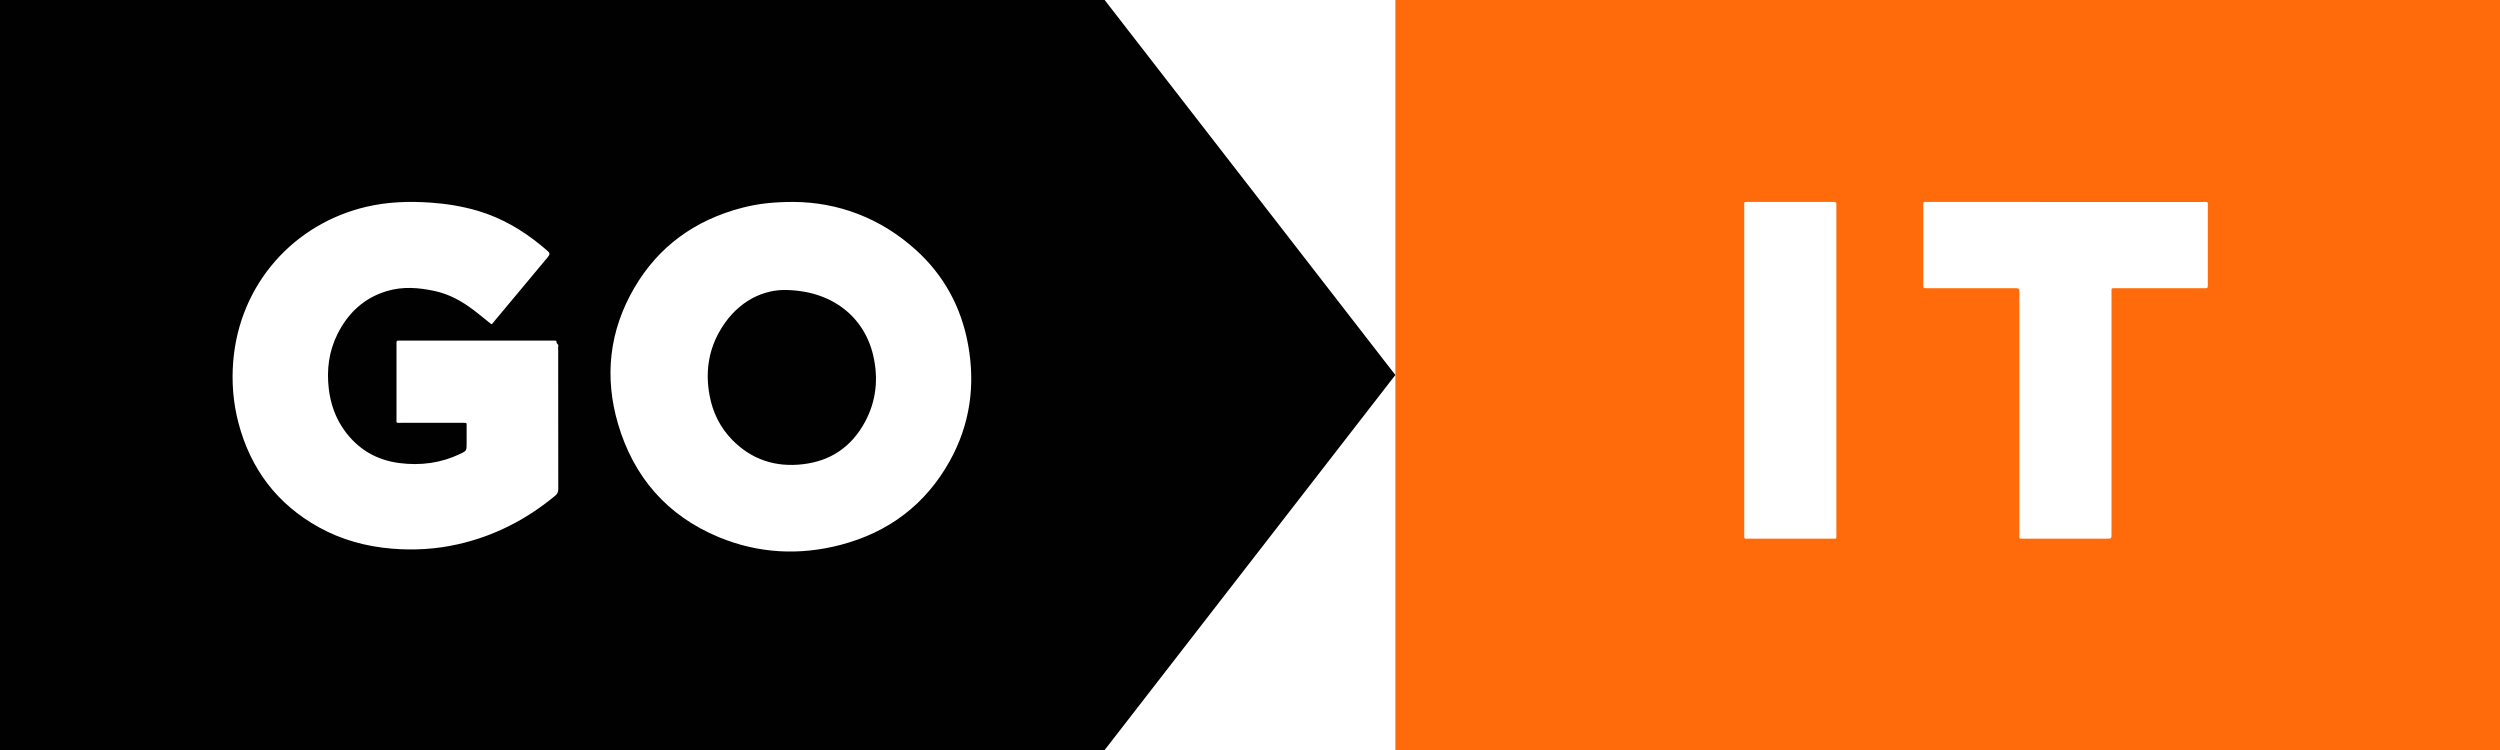
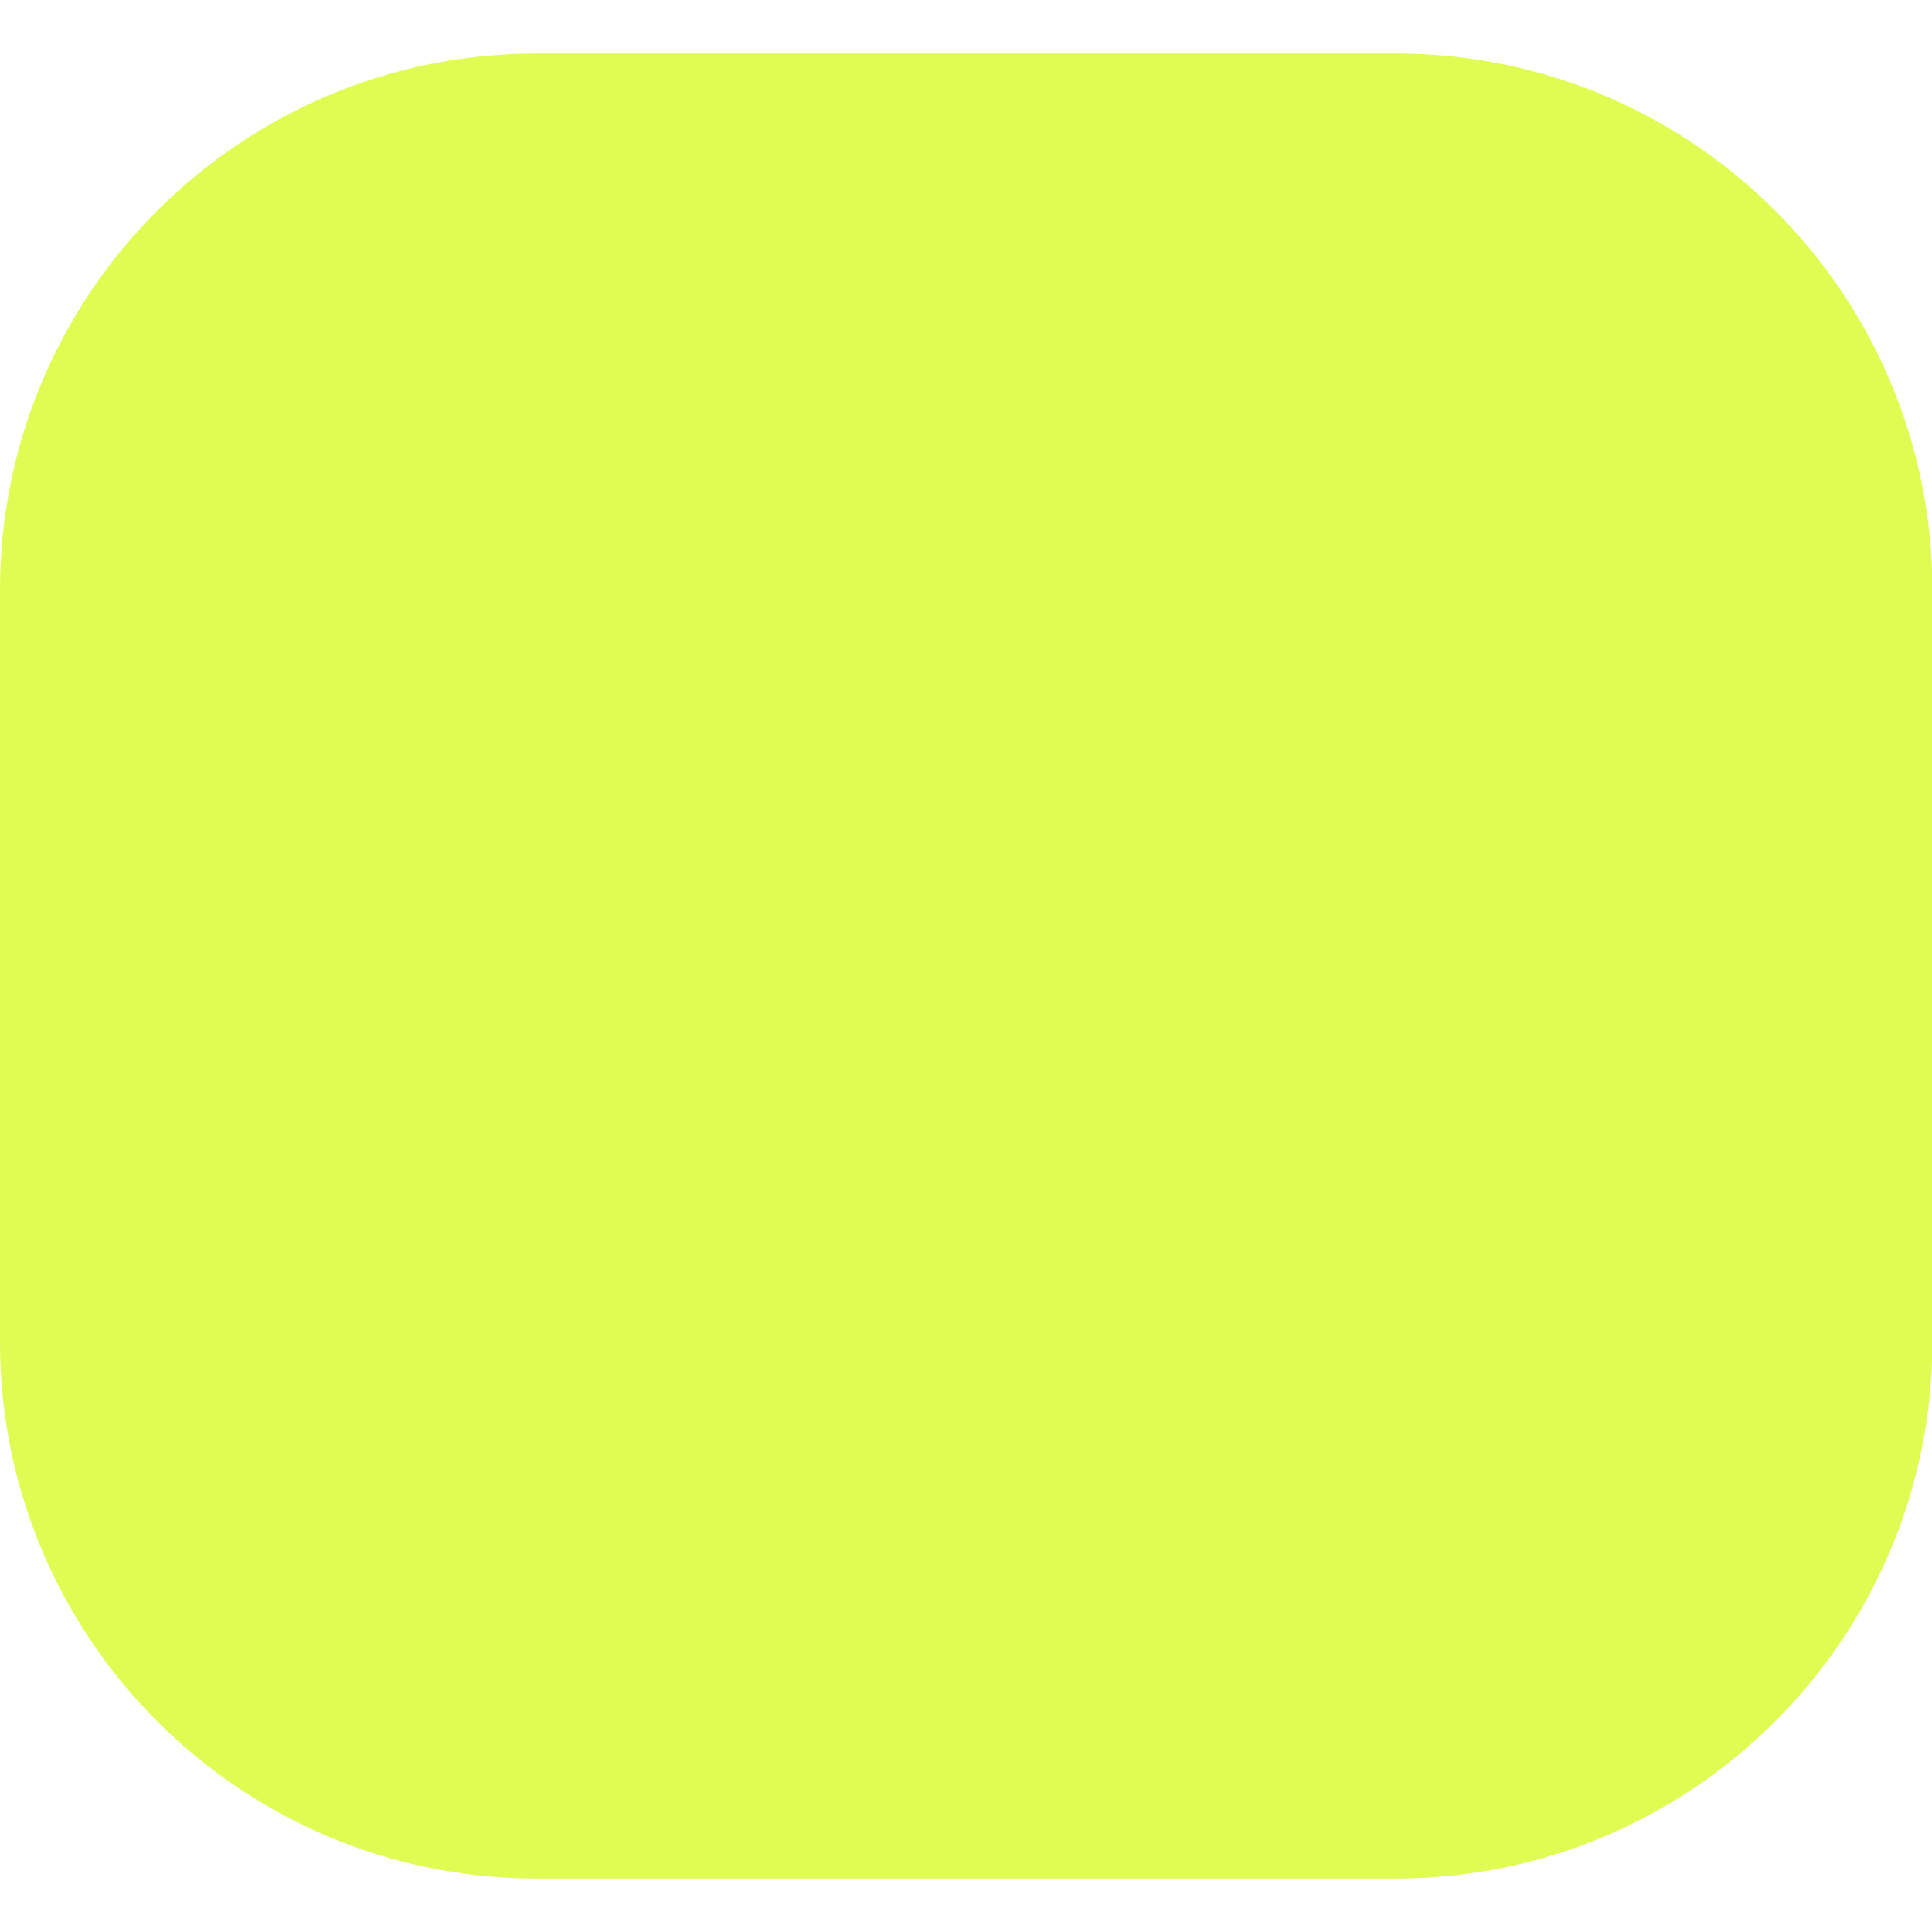
- <svg xmlns="http://www.w3.org/2000/svg" width="100" height="30" viewBox="0 0 100 30" fill="none">
-   <path fill-rule="evenodd" clip-rule="evenodd" d="M100 0H55.815V30H100V0ZM69.769 8.26V14.804V21.317C69.769 21.331 69.769 21.344 69.769 21.358L69.769 21.358V21.358C69.77 21.386 69.771 21.413 69.769 21.44C69.762 21.515 69.782 21.56 69.869 21.548C69.89 21.546 69.91 21.546 69.931 21.547C69.941 21.547 69.952 21.548 69.962 21.548C70.328 21.548 70.694 21.548 71.06 21.548H71.063C71.794 21.548 72.527 21.549 73.259 21.548C73.282 21.548 73.302 21.548 73.32 21.548C73.391 21.549 73.425 21.549 73.441 21.532C73.457 21.517 73.456 21.485 73.455 21.424V21.424C73.454 21.403 73.454 21.379 73.454 21.351V8.279C73.454 8.268 73.454 8.258 73.453 8.248C73.453 8.227 73.452 8.207 73.454 8.186C73.462 8.109 73.435 8.069 73.352 8.078C73.335 8.081 73.318 8.08 73.301 8.079L73.301 8.079C73.292 8.079 73.283 8.078 73.274 8.078C72.905 8.078 72.535 8.078 72.166 8.078H72.165H72.165C71.426 8.078 70.686 8.077 69.947 8.078C69.925 8.078 69.905 8.078 69.888 8.078C69.828 8.077 69.797 8.077 69.782 8.092C69.766 8.107 69.767 8.138 69.768 8.2C69.768 8.217 69.769 8.237 69.769 8.26ZM88.124 8.079H82.627C80.795 8.079 78.963 8.079 77.133 8.077L77.113 8.077L77.091 8.078C77.064 8.078 77.037 8.078 77.009 8.077C76.947 8.074 76.925 8.104 76.93 8.161C76.931 8.178 76.931 8.195 76.93 8.212C76.93 8.22 76.93 8.229 76.93 8.238V11.364L76.93 11.396C76.93 11.463 76.93 11.496 76.946 11.512C76.962 11.528 76.994 11.528 77.056 11.527L77.099 11.527H80.552C80.665 11.527 80.721 11.527 80.748 11.555C80.775 11.582 80.775 11.636 80.775 11.743V21.382C80.775 21.4 80.775 21.417 80.775 21.431V21.431C80.774 21.487 80.773 21.515 80.788 21.531C80.803 21.547 80.837 21.547 80.906 21.547L80.941 21.547H80.987H84.254C84.358 21.547 84.41 21.547 84.435 21.521C84.46 21.496 84.46 21.445 84.46 21.346V11.707C84.46 11.686 84.46 11.668 84.46 11.652C84.459 11.592 84.458 11.561 84.474 11.545C84.49 11.528 84.525 11.528 84.599 11.528L84.645 11.529H88.16C88.311 11.529 88.311 11.529 88.313 11.379V11.333V8.268C88.313 8.247 88.313 8.228 88.313 8.211V8.211C88.314 8.143 88.315 8.11 88.298 8.093C88.282 8.077 88.249 8.078 88.183 8.078C88.166 8.079 88.146 8.079 88.124 8.079Z" style="fill: rgb(255,107,10)" />
-   <path fill-rule="evenodd" clip-rule="evenodd" d="M44.186 0H0V30H44.186L55.814 15L44.186 0ZM19.455 12.808C19.522 12.862 19.589 12.916 19.657 12.971C19.702 12.944 19.73 12.906 19.756 12.87L19.756 12.87C19.763 12.862 19.769 12.854 19.775 12.846C20.013 12.563 20.25 12.278 20.487 11.993C20.962 11.425 21.436 10.857 21.91 10.287C22.005 10.173 22.002 10.12 21.893 10.028C21.808 9.954 21.721 9.882 21.633 9.809C20.88 9.193 20.053 8.713 19.117 8.434C18.491 8.249 17.852 8.148 17.201 8.103C16.353 8.046 15.512 8.074 14.679 8.266C11.761 8.938 9.584 11.352 9.329 14.448C9.261 15.283 9.326 16.11 9.539 16.921C10.026 18.759 11.082 20.166 12.759 21.093C13.672 21.598 14.662 21.865 15.702 21.948C16.583 22.019 17.455 21.965 18.316 21.771C19.772 21.443 21.058 20.78 22.203 19.833C22.294 19.758 22.331 19.683 22.331 19.562C22.328 18.089 22.328 16.614 22.328 15.14L22.328 14.035C22.328 14.016 22.327 13.997 22.326 13.977C22.323 13.934 22.32 13.891 22.331 13.852C22.345 13.806 22.32 13.78 22.296 13.755C22.277 13.734 22.257 13.713 22.26 13.682C22.266 13.632 22.232 13.624 22.192 13.624H22.084H16.046C16.034 13.624 16.022 13.624 16.01 13.625C15.986 13.625 15.961 13.626 15.938 13.624C15.876 13.618 15.856 13.649 15.86 13.706C15.862 13.729 15.862 13.754 15.861 13.778C15.861 13.79 15.86 13.802 15.86 13.813C15.86 14.137 15.86 14.46 15.86 14.784C15.86 15.43 15.859 16.077 15.86 16.724C15.86 16.751 15.86 16.774 15.859 16.794C15.858 16.853 15.857 16.883 15.872 16.899C15.888 16.915 15.921 16.915 15.99 16.914H15.99C16.007 16.914 16.026 16.913 16.048 16.913H18.479C18.5 16.913 18.519 16.913 18.536 16.913C18.603 16.912 18.636 16.912 18.652 16.928C18.666 16.943 18.666 16.973 18.665 17.032C18.665 17.052 18.664 17.076 18.665 17.105C18.666 17.245 18.665 17.385 18.665 17.525C18.665 17.595 18.665 17.666 18.665 17.736V17.741C18.665 18.03 18.665 18.032 18.403 18.158C17.636 18.524 16.826 18.629 15.99 18.524C15.061 18.409 14.318 17.97 13.773 17.211C13.418 16.716 13.225 16.159 13.152 15.558C13.061 14.791 13.154 14.054 13.502 13.357C13.922 12.521 14.556 11.921 15.469 11.645C16.108 11.451 16.755 11.502 17.396 11.642C17.977 11.768 18.483 12.052 18.95 12.407C19.12 12.536 19.286 12.671 19.455 12.808L19.455 12.808L19.455 12.808ZM36.654 10.014C35.222 8.711 33.516 8.091 31.752 8.077C30.938 8.078 30.329 8.144 29.683 8.312C27.81 8.8 26.343 9.848 25.369 11.52C24.369 13.236 24.166 15.076 24.725 16.969C25.351 19.085 26.684 20.625 28.746 21.483C30.331 22.14 31.972 22.228 33.627 21.794C35.55 21.29 37.025 20.177 37.991 18.44C38.805 16.975 39.023 15.404 38.72 13.764C38.447 12.29 37.766 11.027 36.654 10.014ZM28.745 13.322C29.369 12.172 30.366 11.62 31.334 11.599C33.297 11.594 34.581 12.698 34.931 14.229C35.143 15.152 35.049 16.048 34.595 16.886C34.061 17.87 33.228 18.443 32.107 18.57C31.023 18.695 30.076 18.389 29.304 17.61C28.808 17.11 28.509 16.502 28.383 15.815C28.221 14.945 28.321 14.103 28.745 13.322Z" style="fill: #010101" />
+ <svg xmlns="http://www.w3.org/2000/svg" version="1.1" width="24" height="24" viewBox="0 0 1084 1024">
+   <g id="icomoon-ignore">
+     </g>
+   <path fill="#e0fc52" d="M301.176 0h481.882c166.335 0 301.176 134.841 301.176 301.176v421.647c0 166.335-134.841 301.176-301.176 301.176h-481.882c-166.335 0-301.176-134.841-301.176-301.176v-421.647c0-166.335 134.841-301.176 301.176-301.176z">
+     </path>
</svg>
